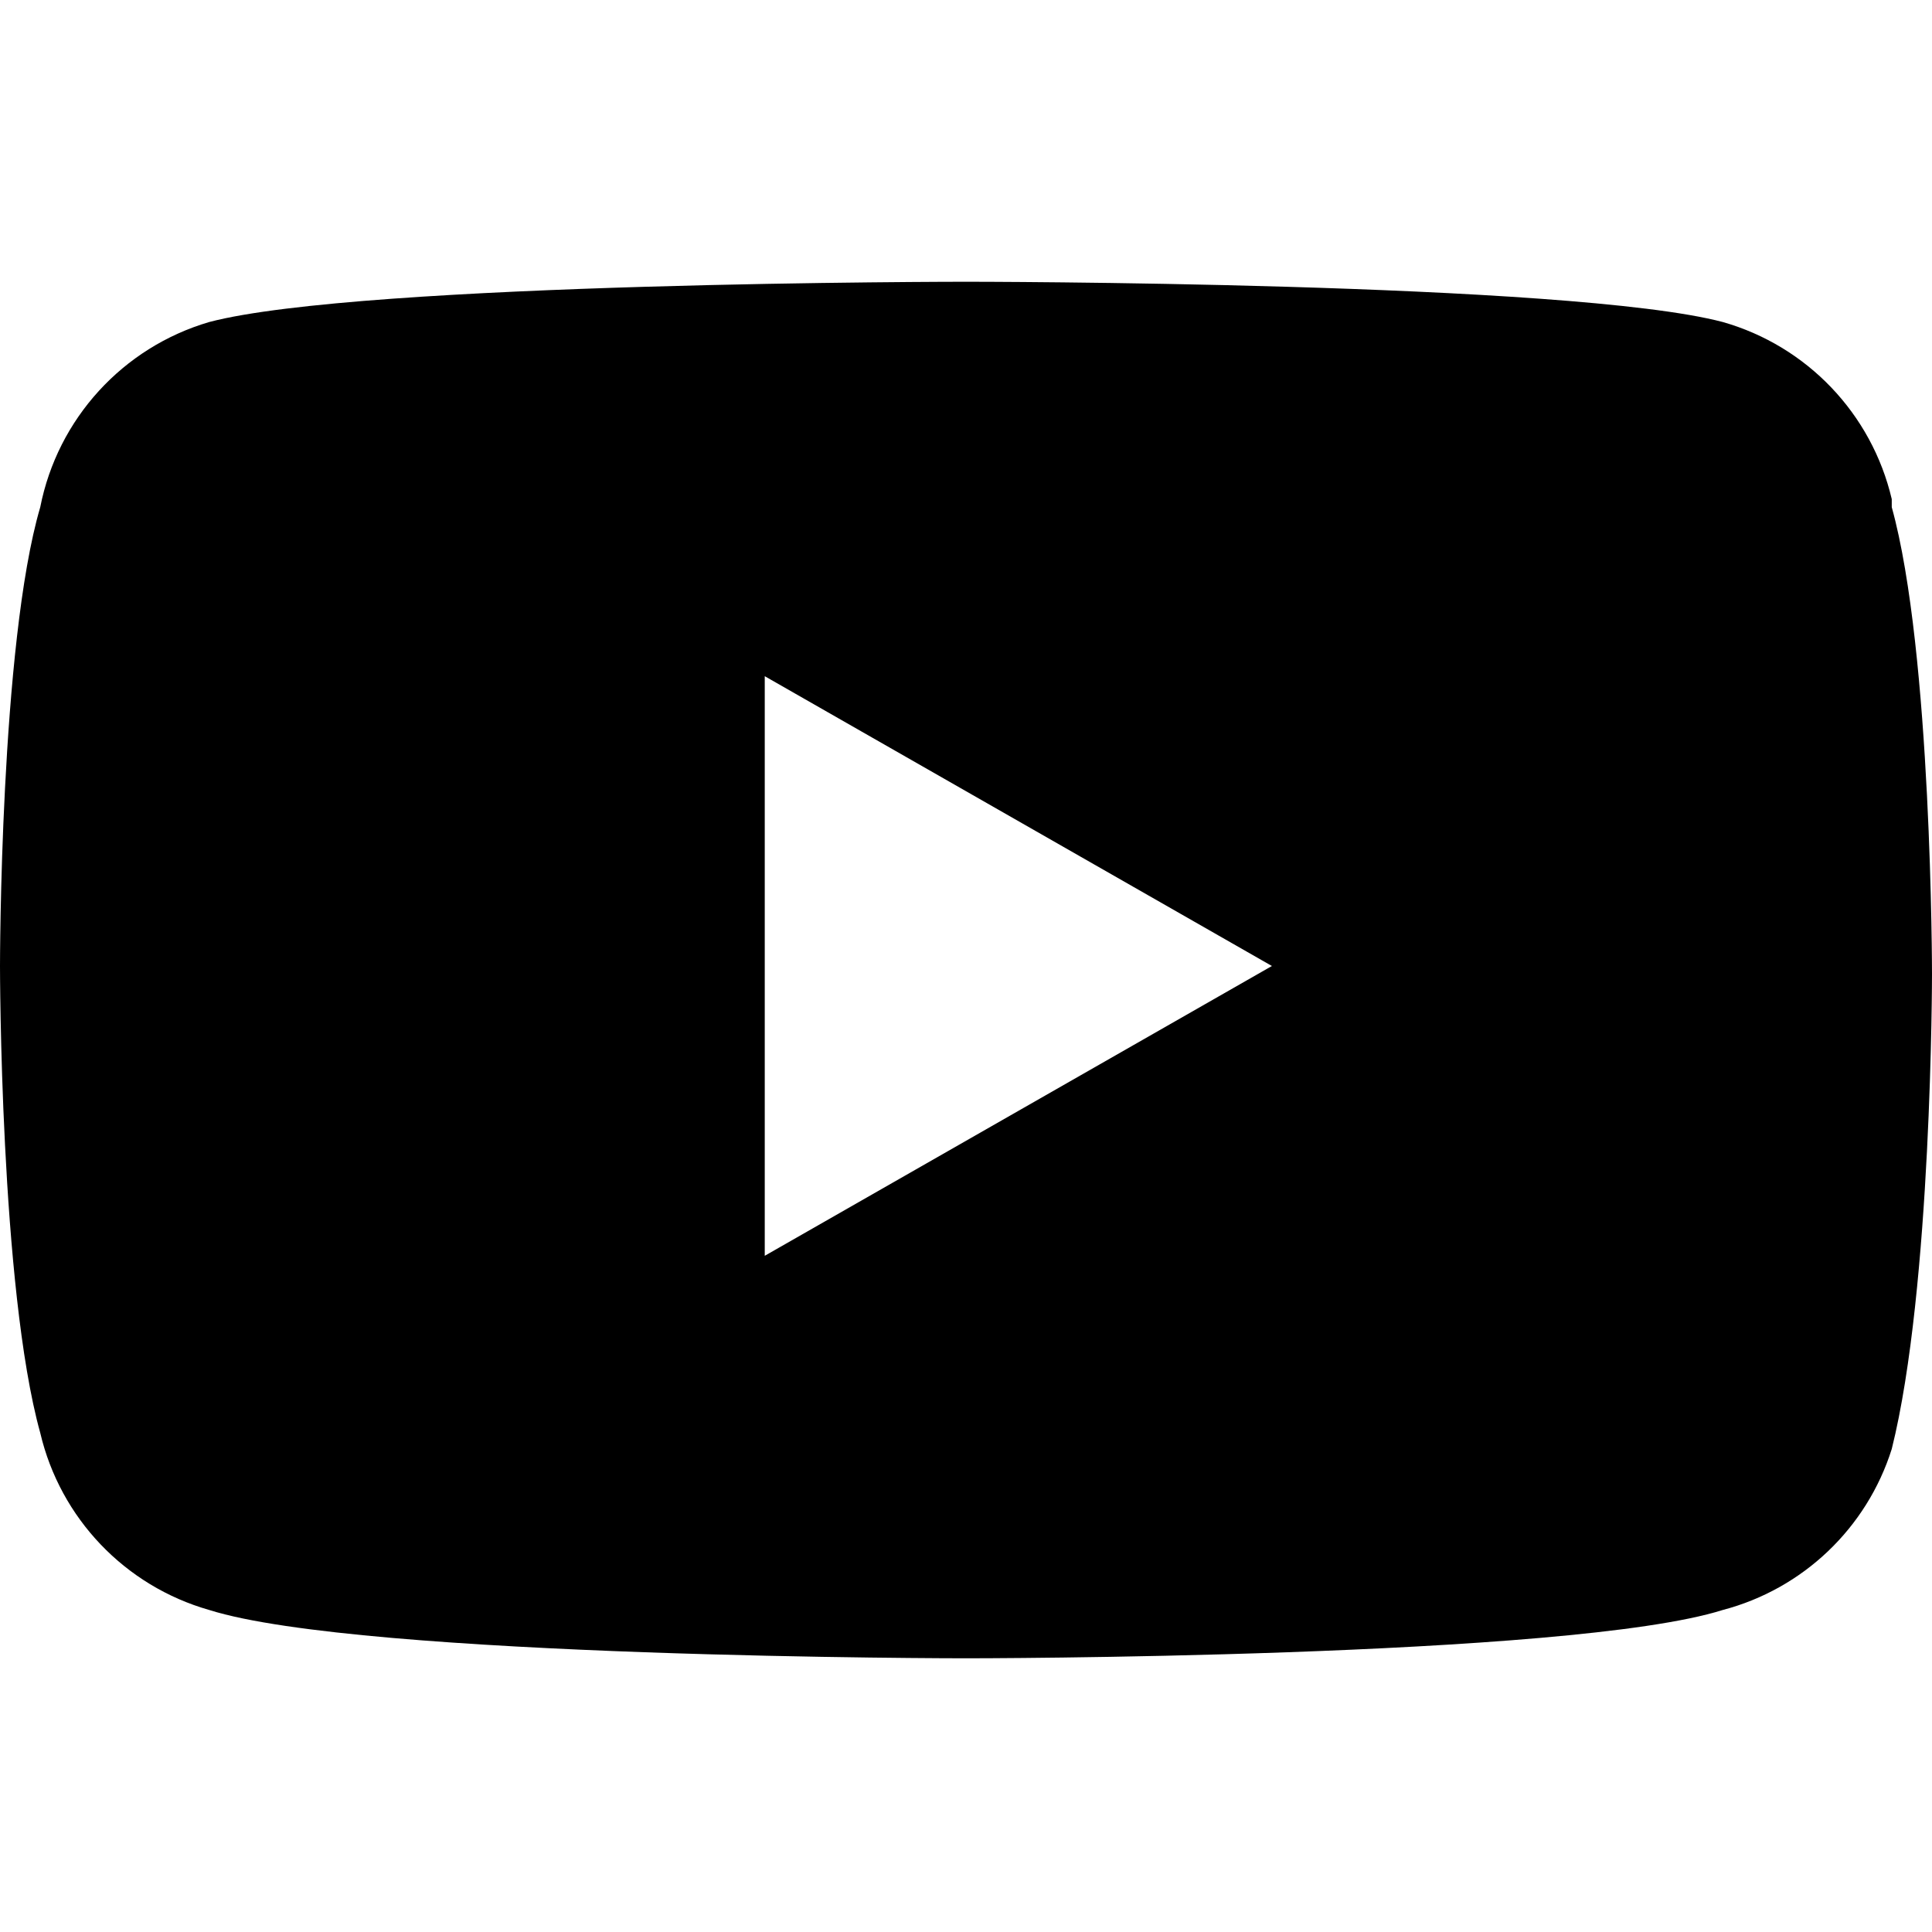
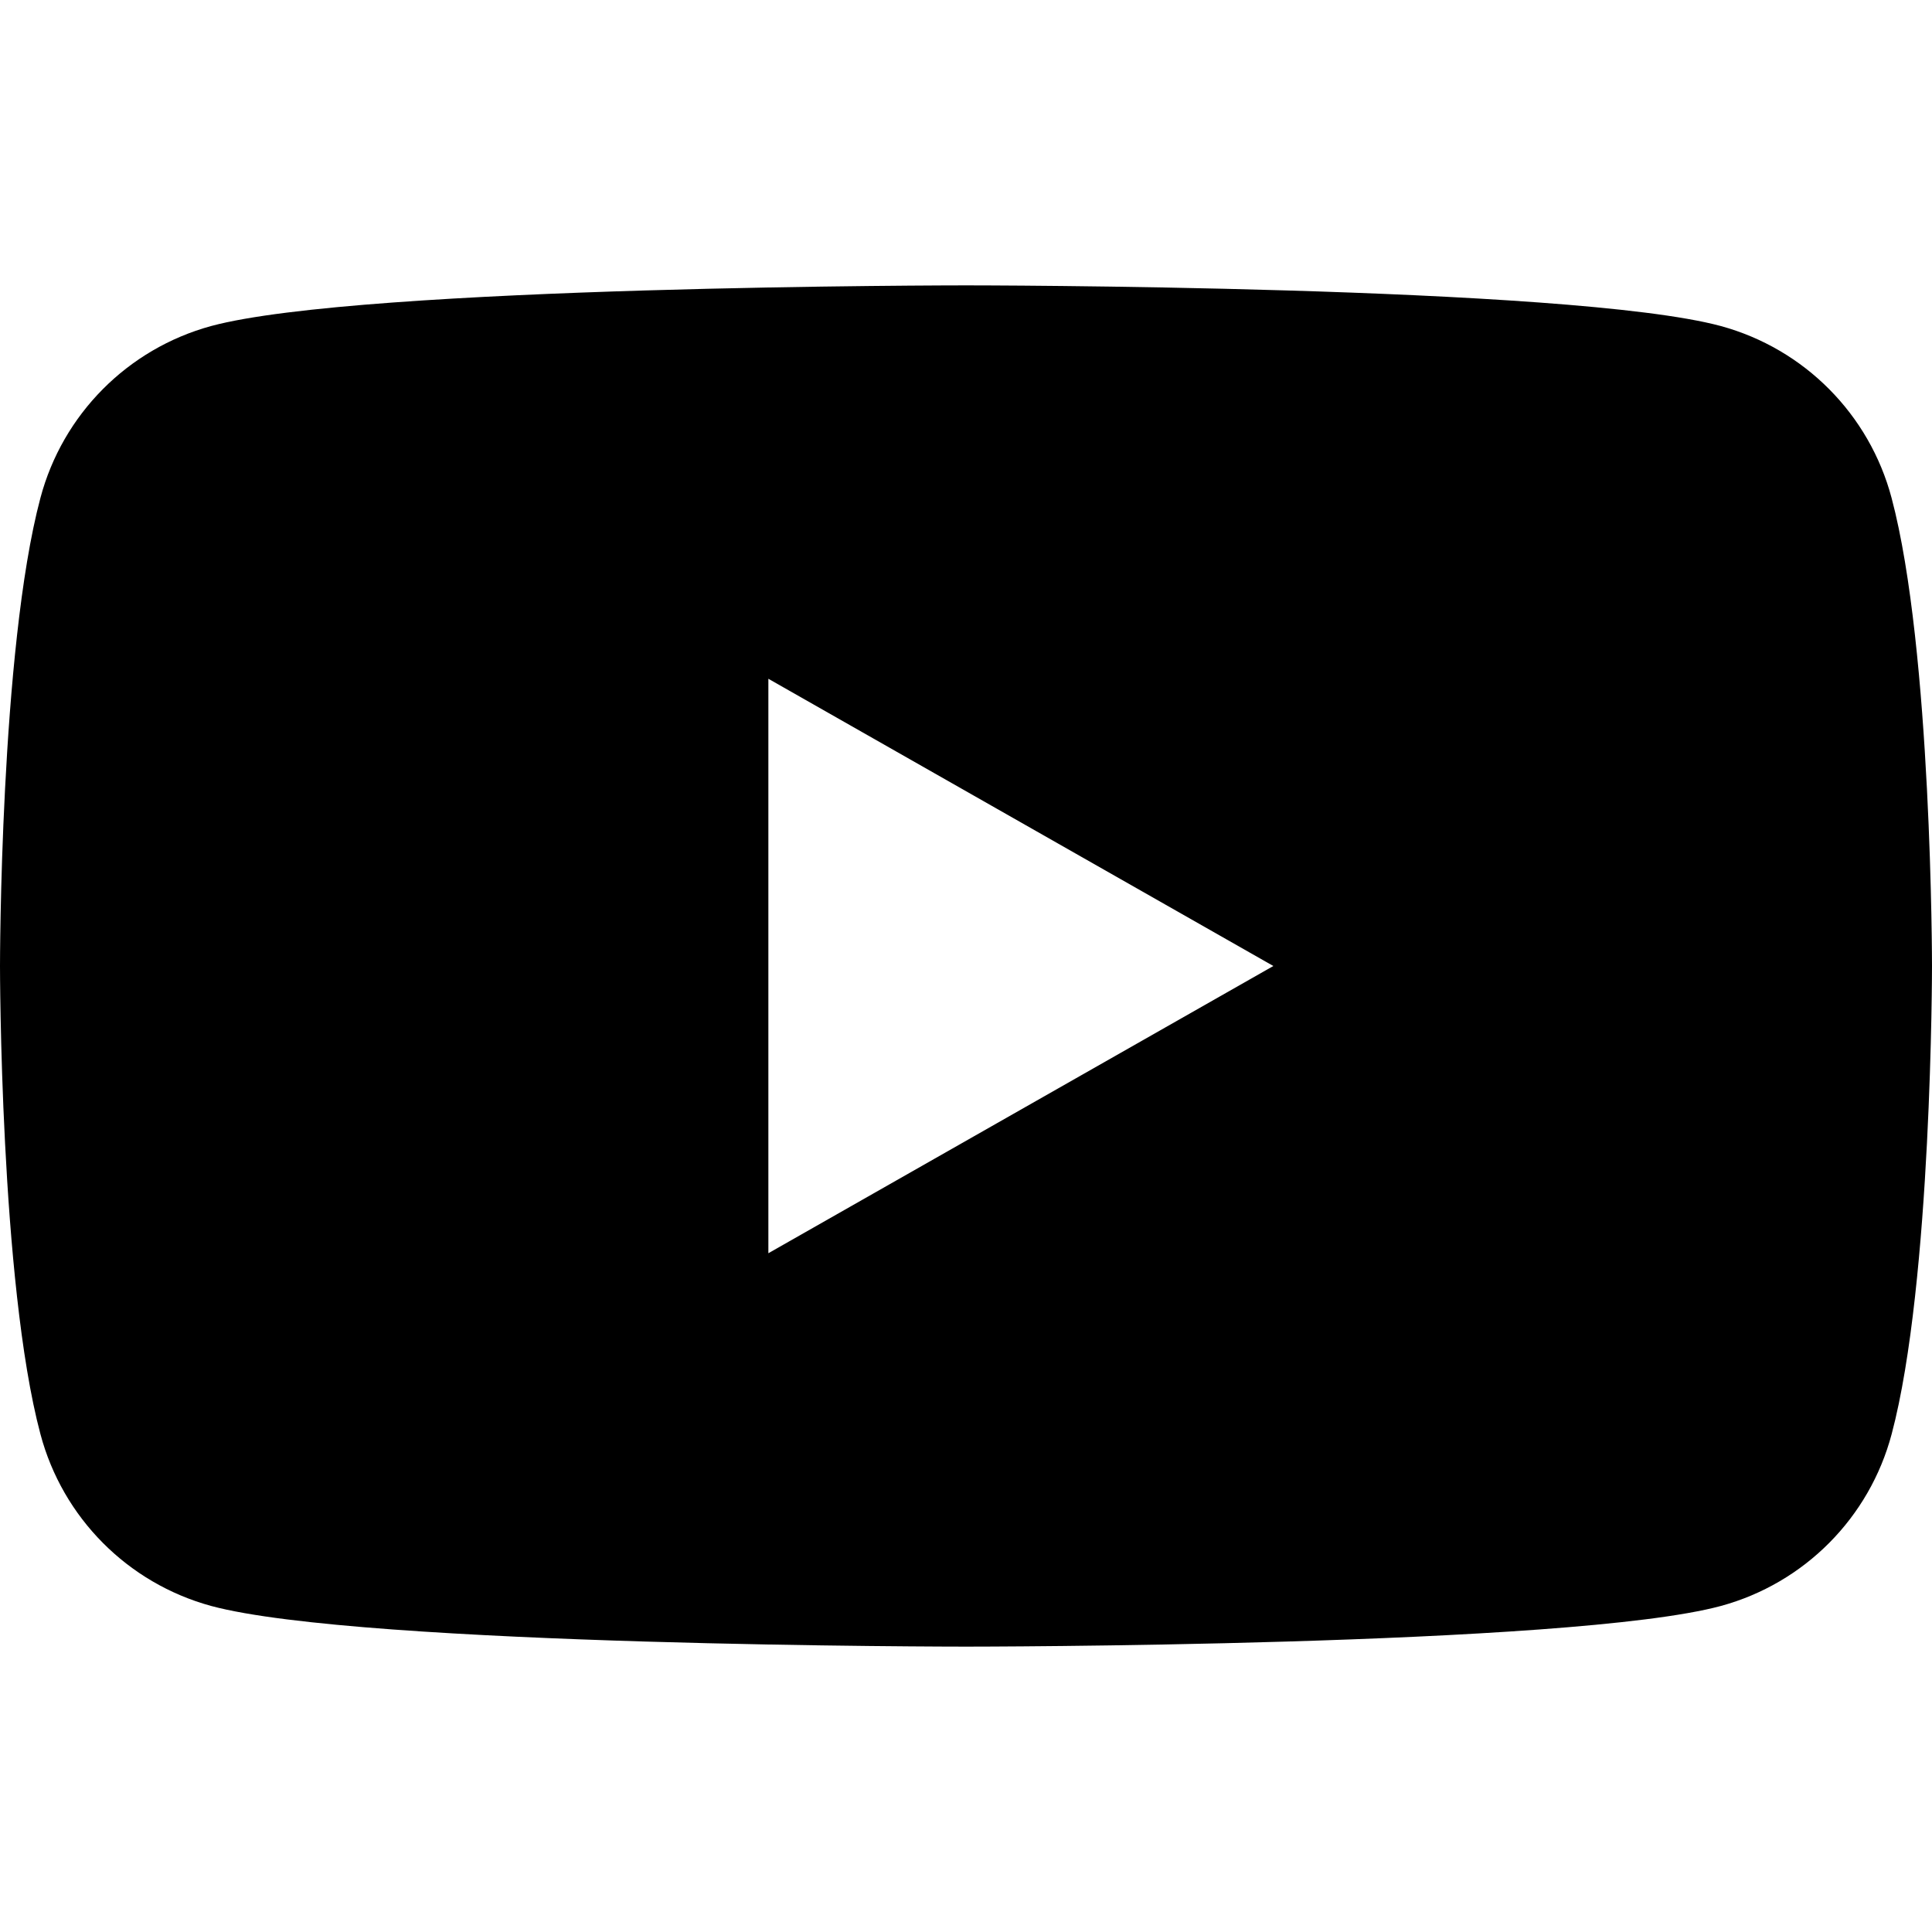
- <svg xmlns="http://www.w3.org/2000/svg" viewBox="0 0 24 24">
-   <path d="M23.5 6.2A3 3 0 0 0 21.4 4c-1.9-.5-9.4-.5-9.4-.5s-7.5 0-9.4.5A3 3 0 0 0 .5 6.3C0 8 0 12 0 12s0 4 .5 5.8A3 3 0 0 0 2.6 20c1.9.6 9.4.6 9.4.6s7.5 0 9.4-.6a3 3 0 0 0 2.1-2c.5-2 .5-5.9.5-5.9s0-4-.5-5.8zm-14 9.4V8.4l6.3 3.6-6.3 3.6z" />
+ <svg xmlns="http://www.w3.org/2000/svg" role="img" viewBox="0 0 24 24">
+   <path d="M23.498 6.186a3.016 3.016 0 0 0-2.122-2.136C19.505 3.545 12 3.545 12 3.545s-7.505 0-9.377.505A3.017 3.017 0 0 0 .502 6.186C0 8.07 0 12 0 12s0 3.93.502 5.814a3.016 3.016 0 0 0 2.122 2.136c1.871.505 9.376.505 9.376.505s7.505 0 9.377-.505a3.015 3.015 0 0 0 2.122-2.136C24 15.93 24 12 24 12s0-3.93-.502-5.814zM9.545 15.568V8.432L15.818 12l-6.273 3.568z" />
</svg>
